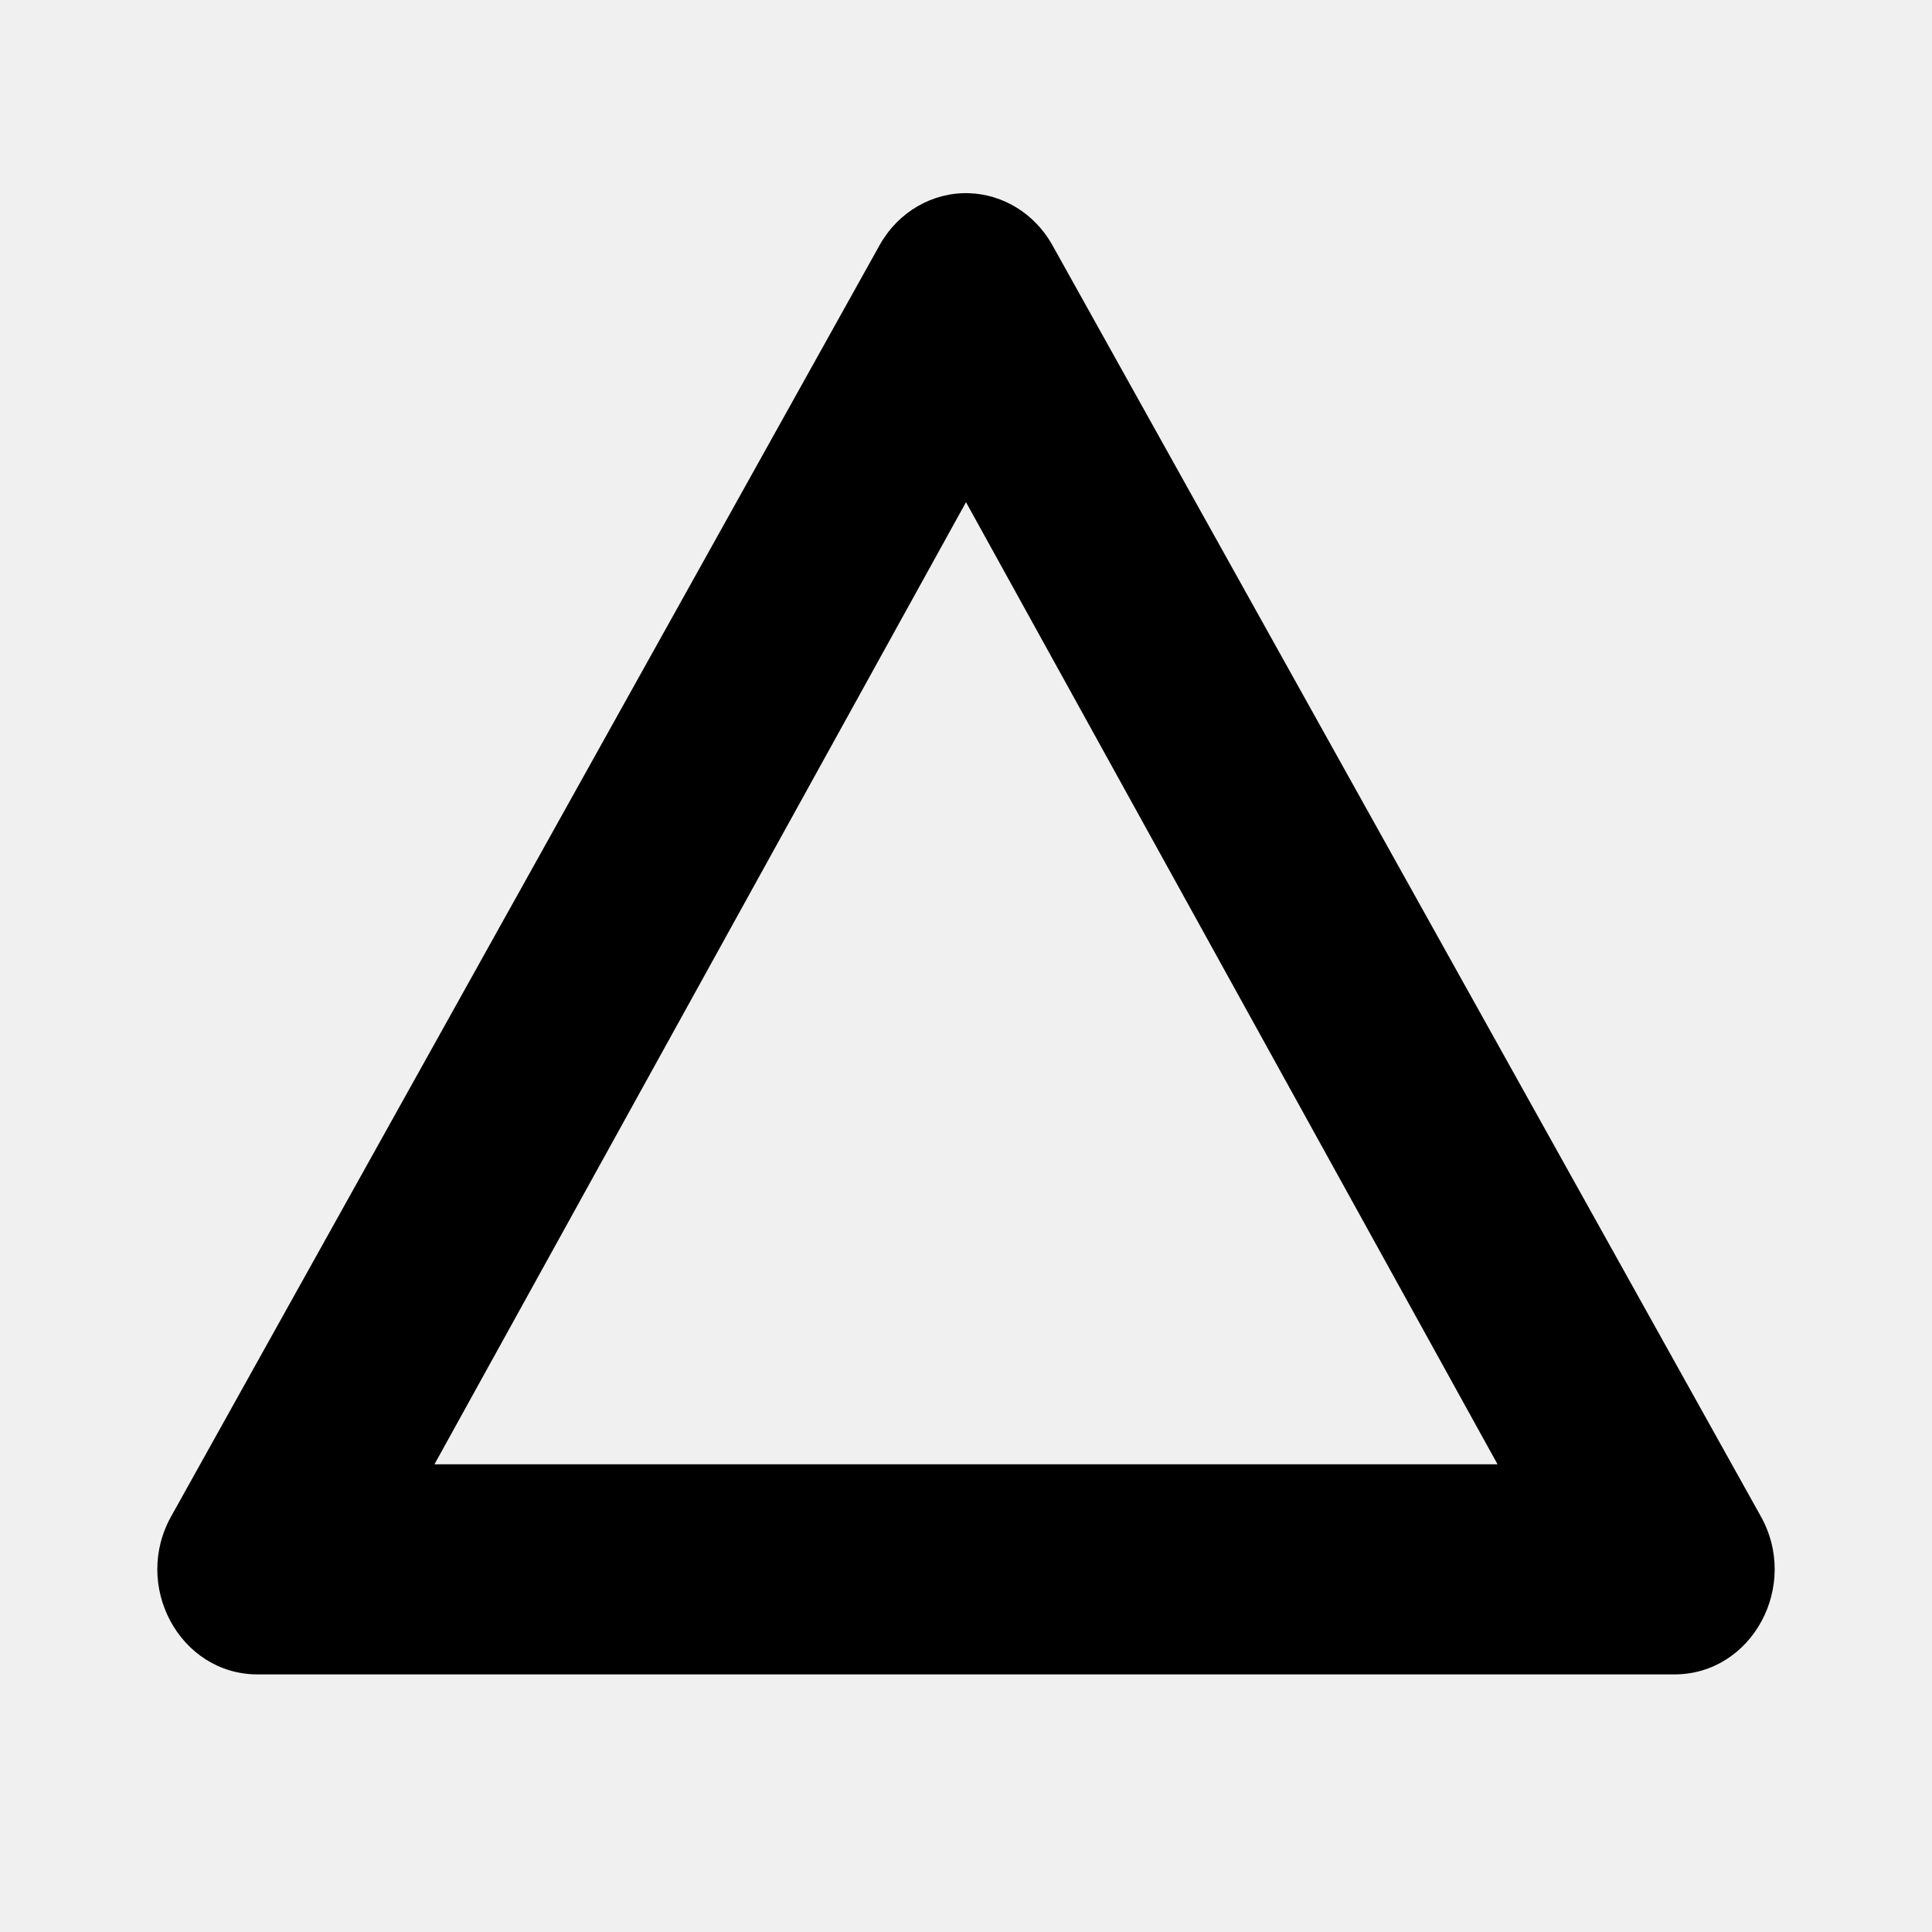
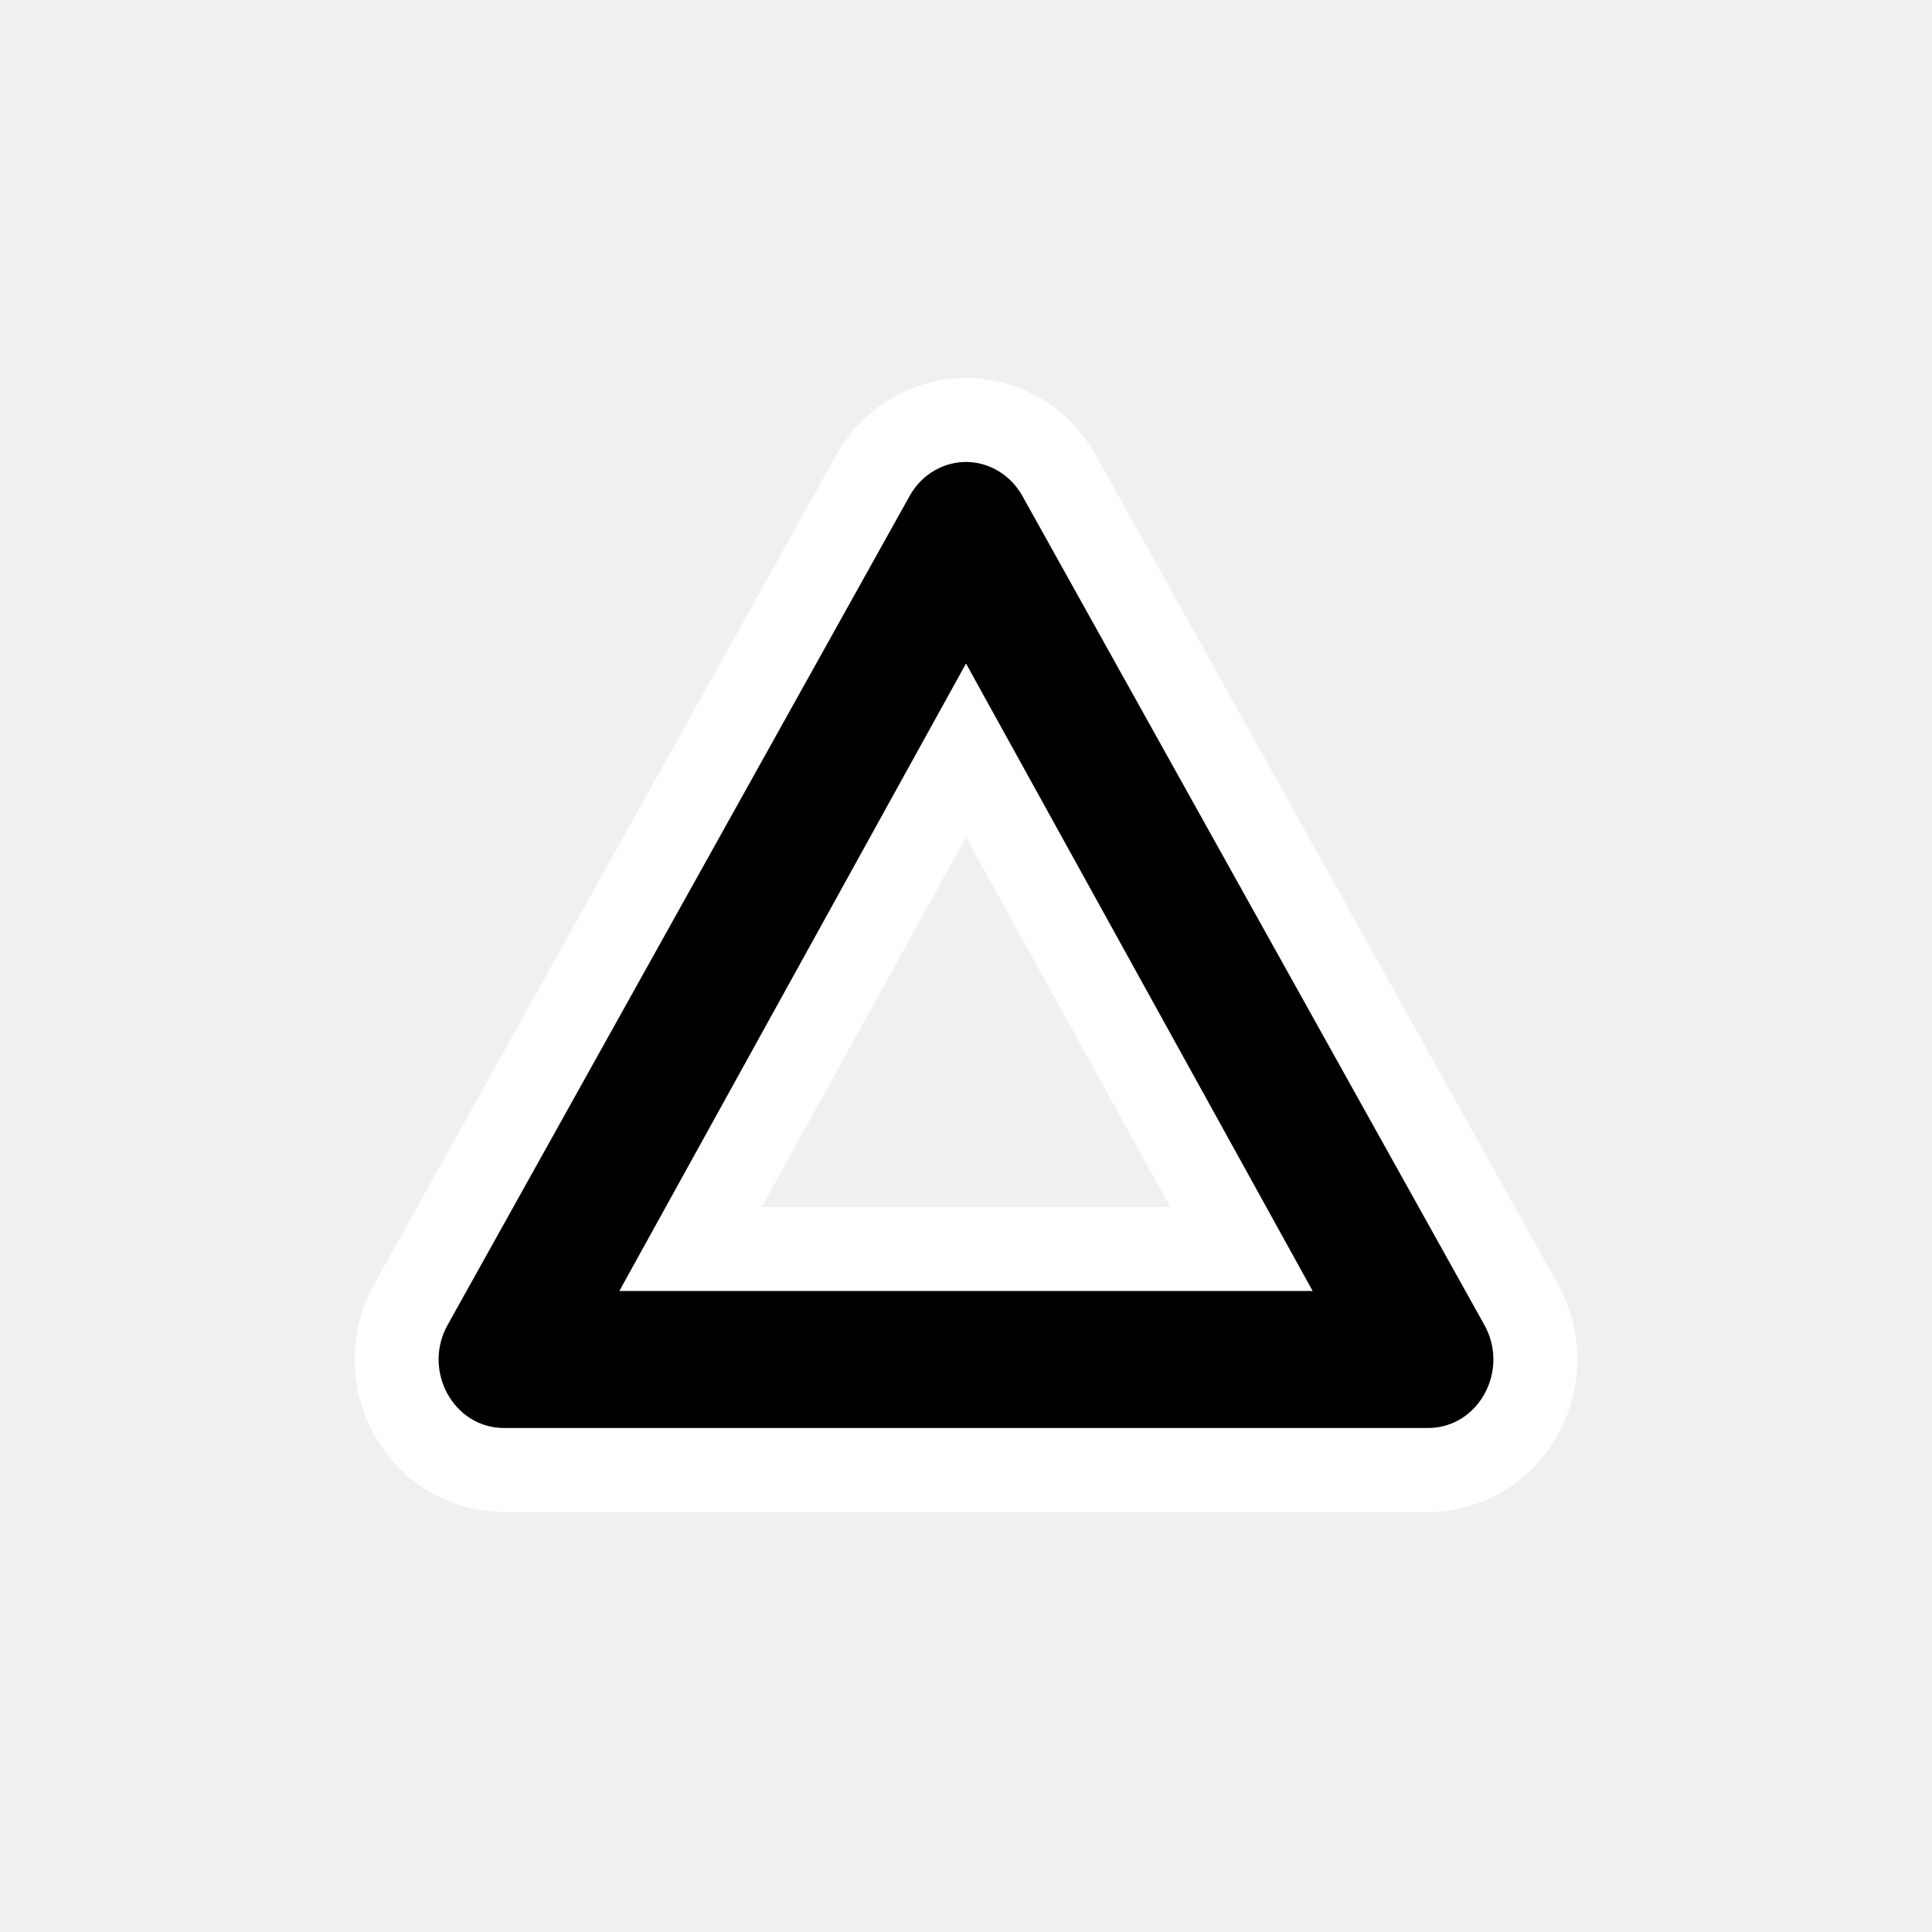
- <svg xmlns="http://www.w3.org/2000/svg" version="1.1" id="triangle-stroked-15" width="15px" height="15px" viewBox="0 0 15 15">
-   <path id="rect3338" d="M7.524,1.5  C7.243,1.491,6.979,1.642,6.834,1.895l-5.5,9.869C1.022,12.308,1.395,13,2,13h11  c0.605-0,0.978-0.692,0.666-1.236l-5.5-9.869C8.03,1.658,7.788,1.509,7.524,1.5z M7.5,3.899l4.127,7.47  H3.373L7.5,3.899z" />
+ <svg xmlns="http://www.w3.org/2000/svg" viewBox="0 0 23 23" height="23" width="23">
+   <rect fill="none" x="0" y="0" width="23" height="23" />
+   <path fill="#ffffff" transform="translate(4 4)" d="M7.524,1.5  C7.243,1.491,6.979,1.642,6.834,1.895l-5.5,9.869C1.022,12.308,1.395,13,2,13h11  c0.605-0,0.978-0.692,0.666-1.236l-5.5-9.869C8.03,1.658,7.788,1.509,7.524,1.5z M7.5,3.899l4.127,7.47  H3.373L7.5,3.899z" style="stroke-linejoin:round;stroke-miterlimit:4;" stroke="#ffffff" stroke-width="2" />
+   <path fill="#000000" transform="translate(4 4)" d="M7.524,1.5  C7.243,1.491,6.979,1.642,6.834,1.895l-5.5,9.869C1.022,12.308,1.395,13,2,13h11  c0.605-0,0.978-0.692,0.666-1.236l-5.5-9.869C8.03,1.658,7.788,1.509,7.524,1.5z M7.5,3.899l4.127,7.47  H3.373L7.5,3.899z" />
</svg>
